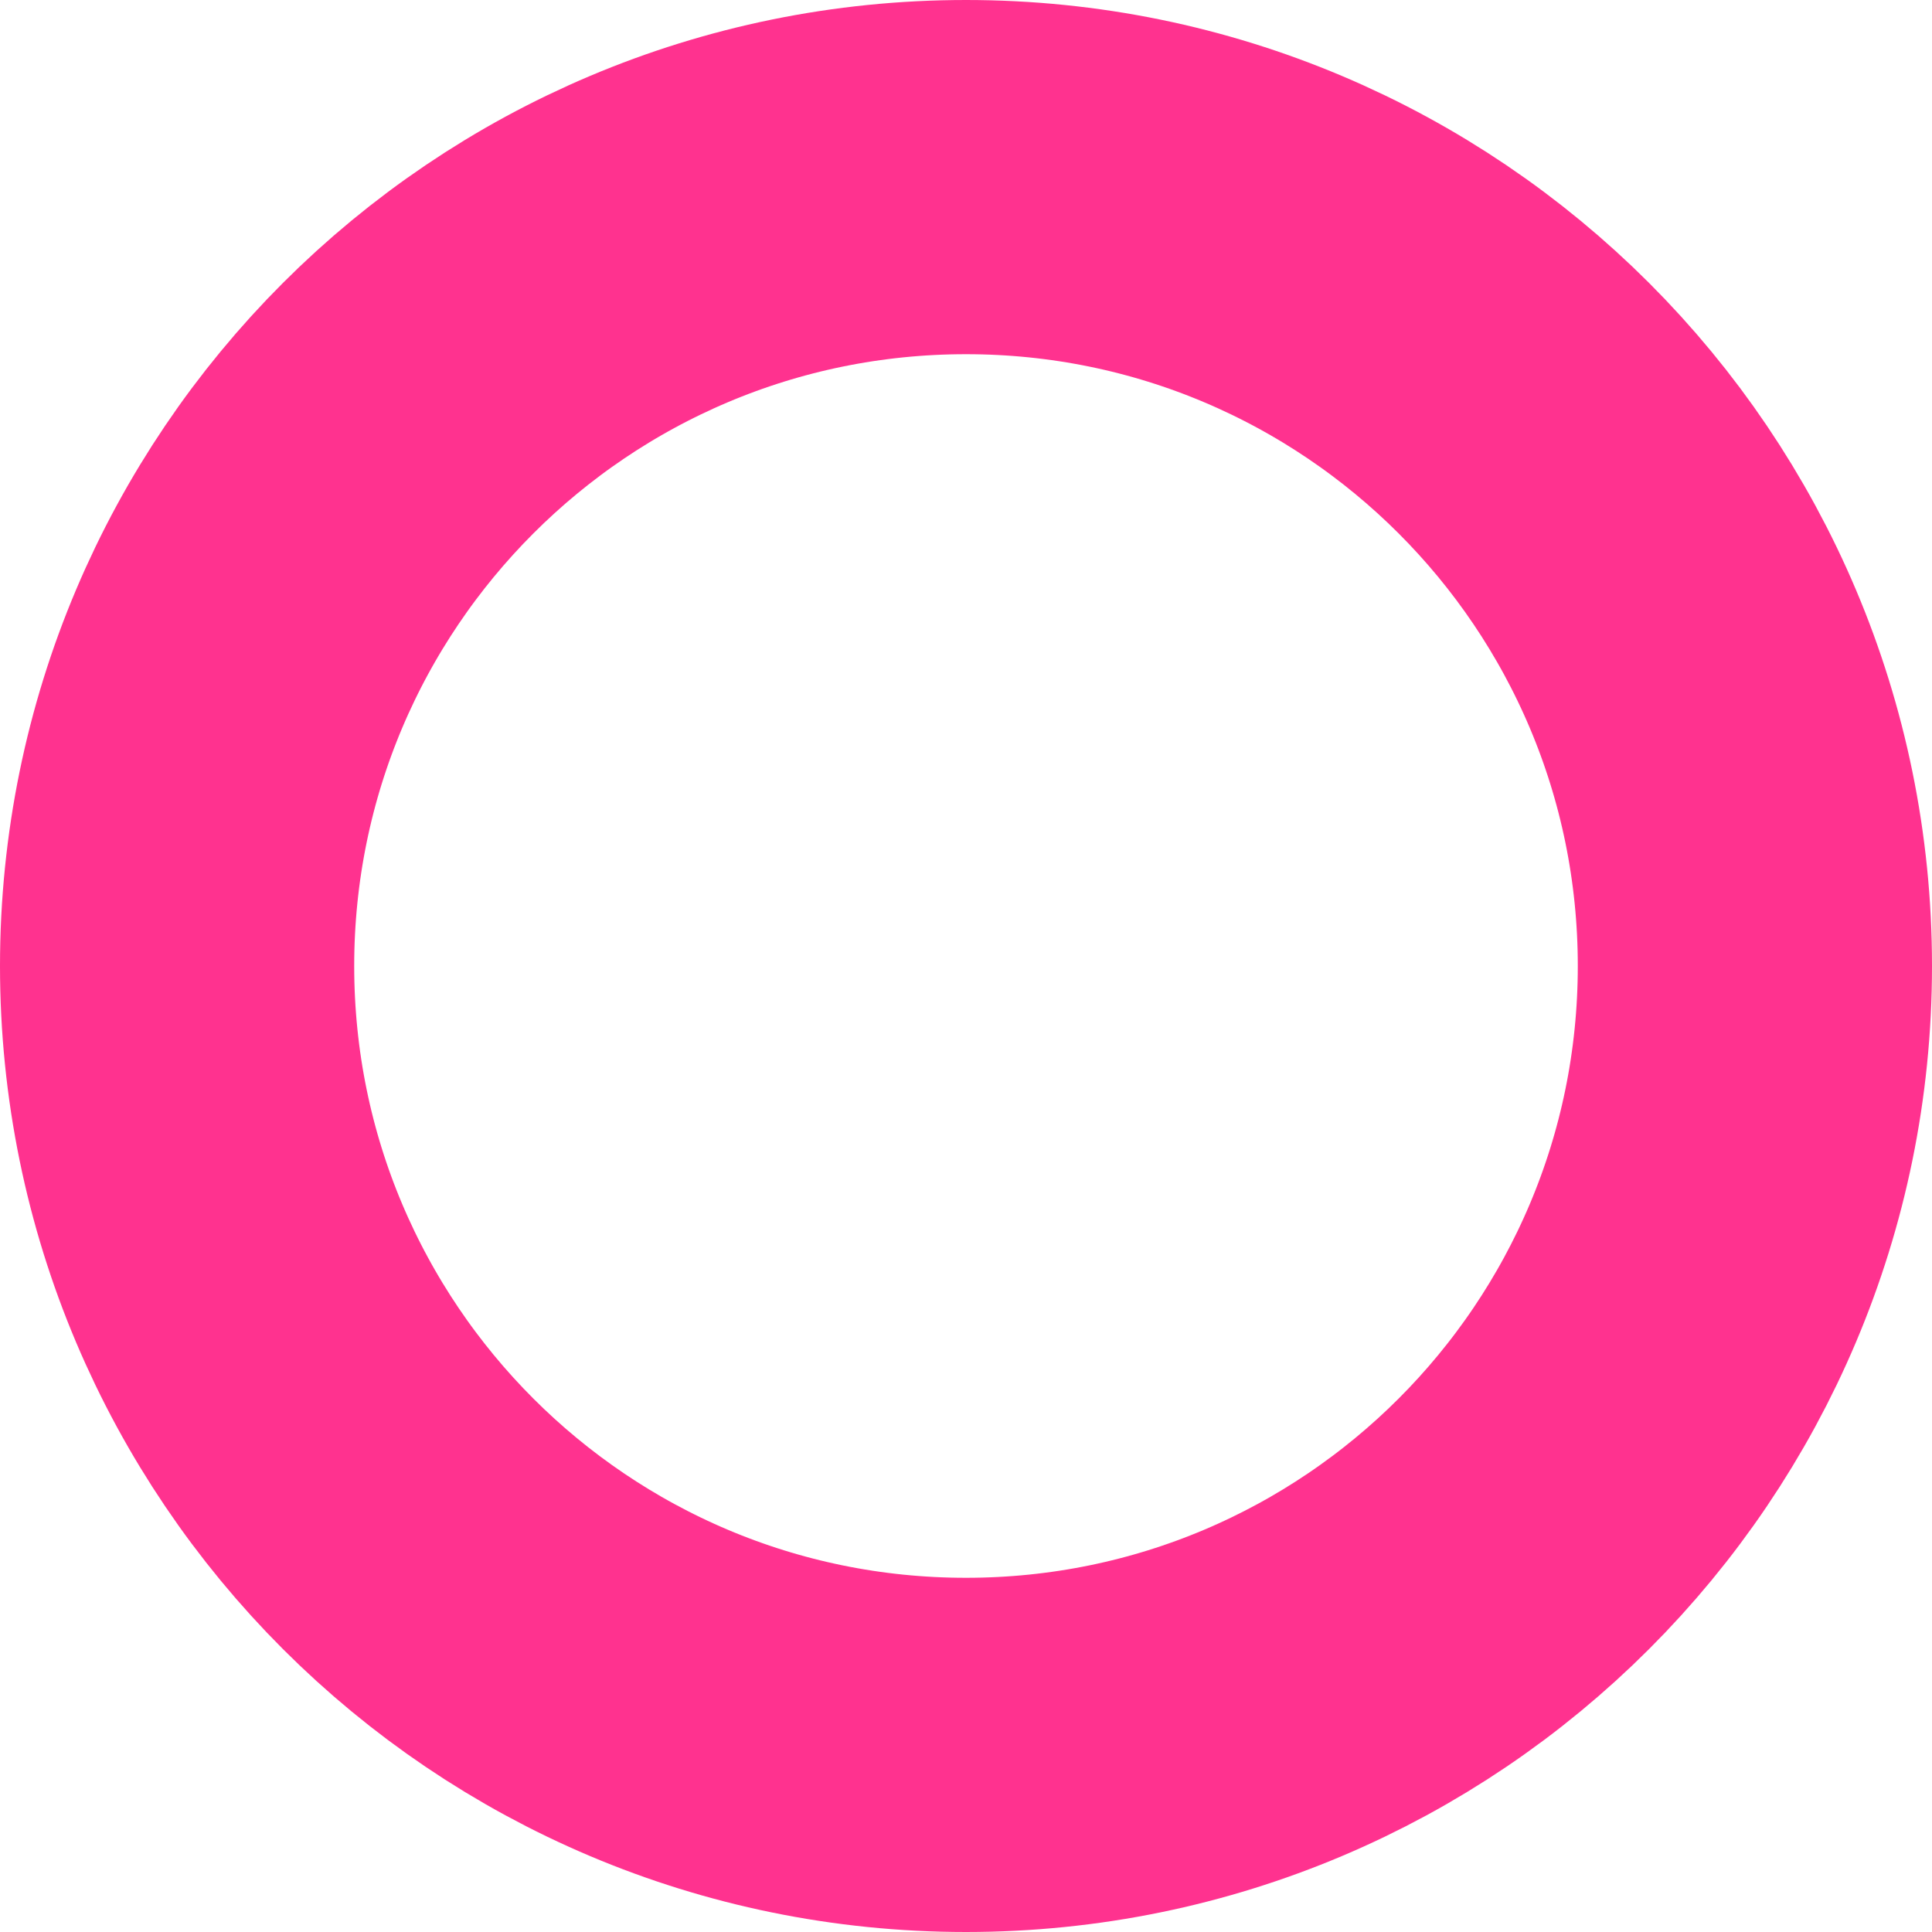
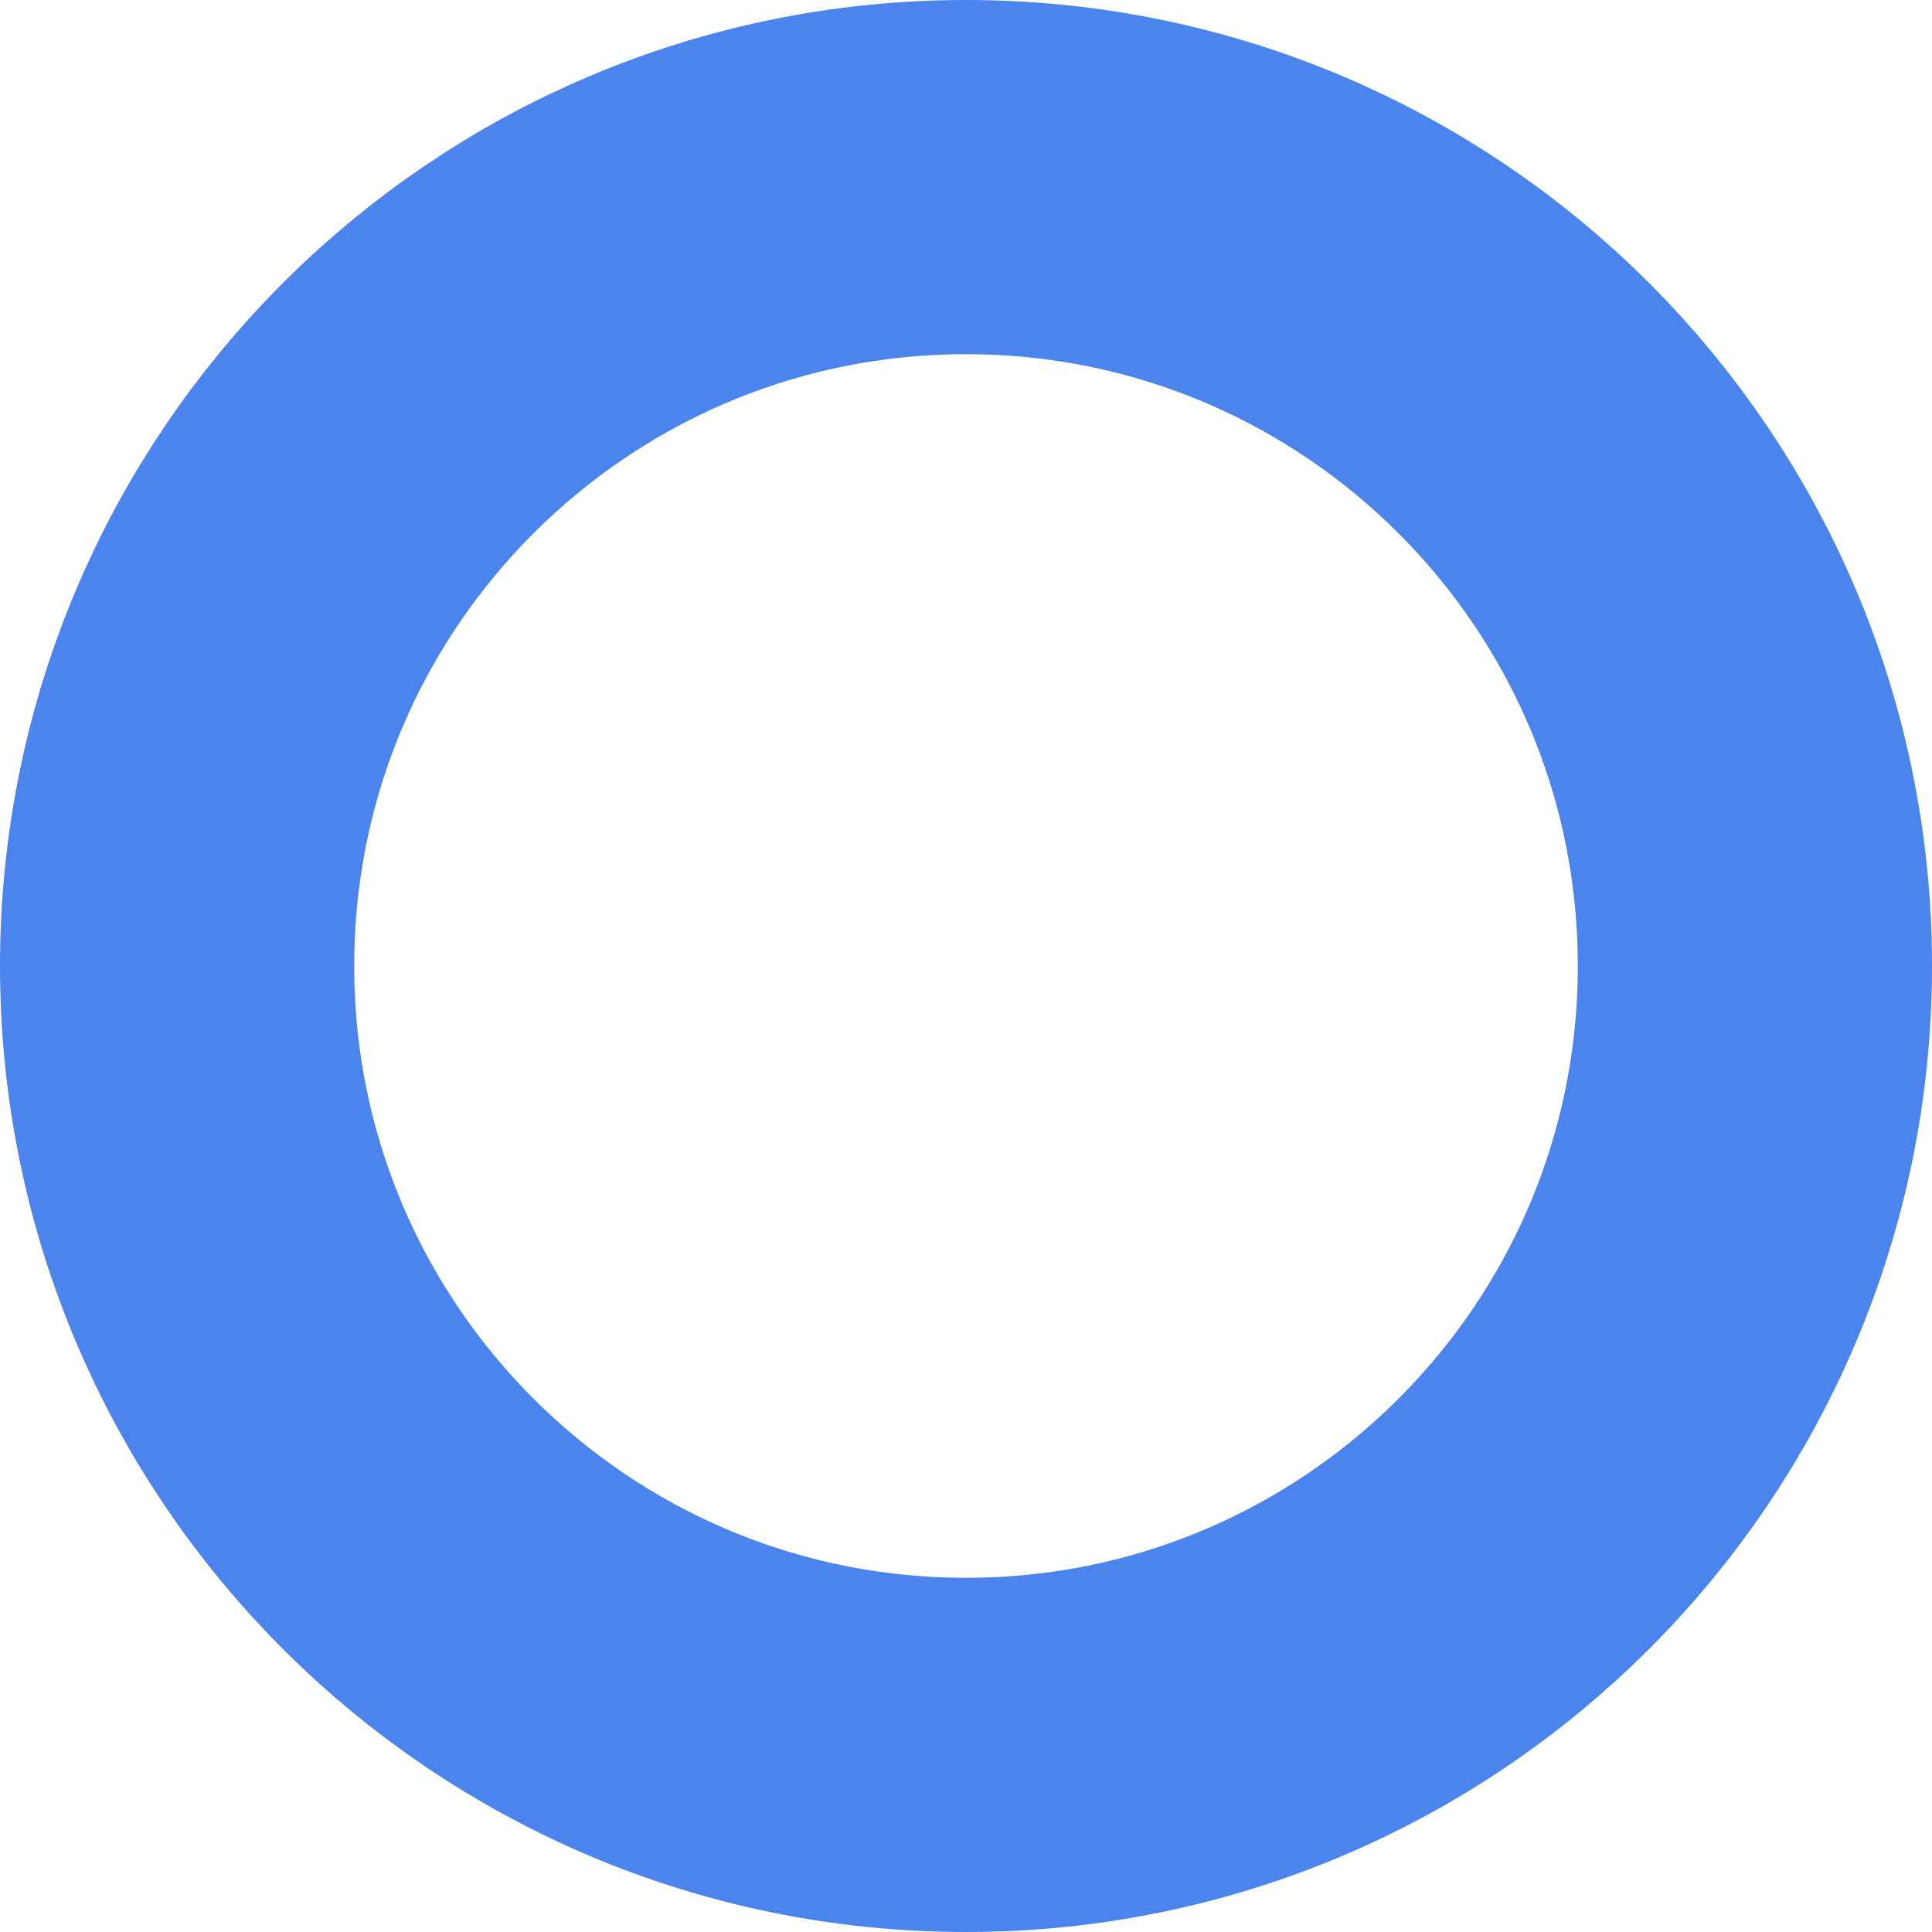
<svg xmlns="http://www.w3.org/2000/svg" width="20" height="20" viewBox="0 0 300 300" fill="none">
-   <path d="M272.5 150C272.5 217.655 217.655 272.5 150 272.5C82.345 272.5 27.5 217.655 27.5 150C27.5 82.345 82.345 27.5 150 27.5C217.655 27.5 272.5 82.345 272.5 150Z" stroke="#ff328f" stroke-width="55" />
+   <path d="M272.5 150C272.5 217.655 217.655 272.5 150 272.5C82.345 272.5 27.5 217.655 27.5 150C27.5 82.345 82.345 27.5 150 27.5C217.655 27.5 272.5 82.345 272.5 150Z" stroke="#4b84ec" stroke-width="55" />
</svg>
